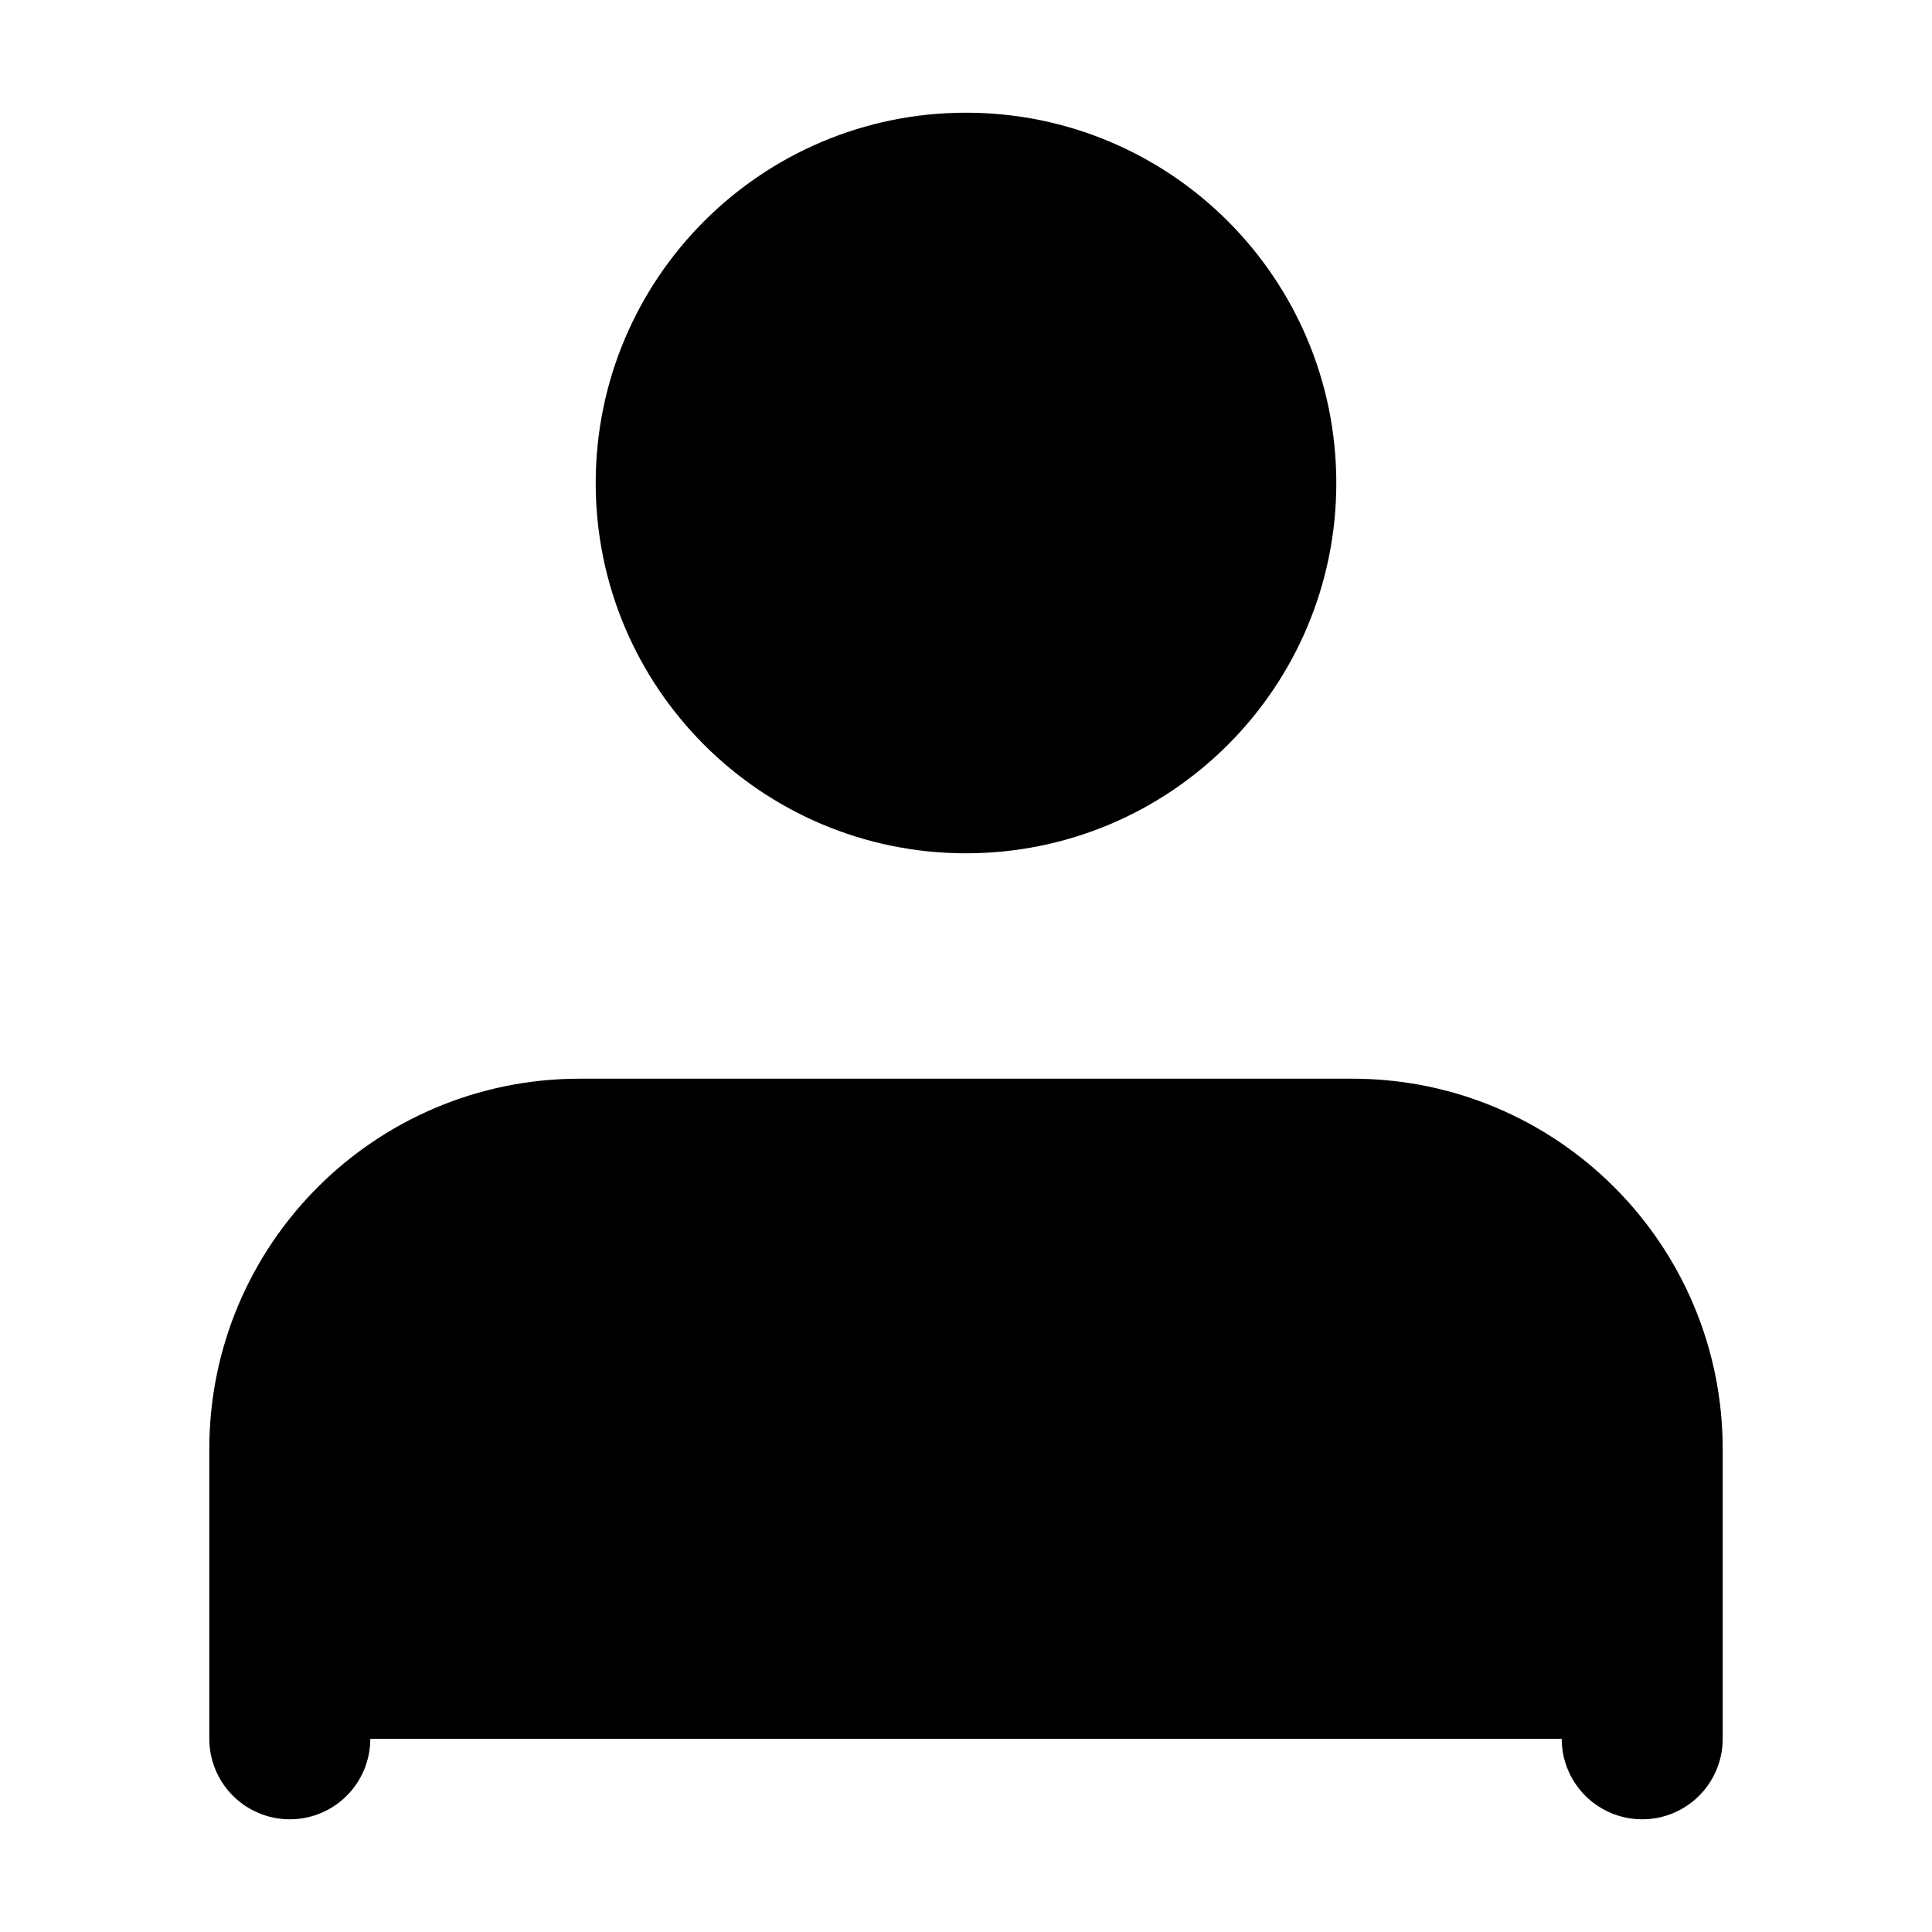
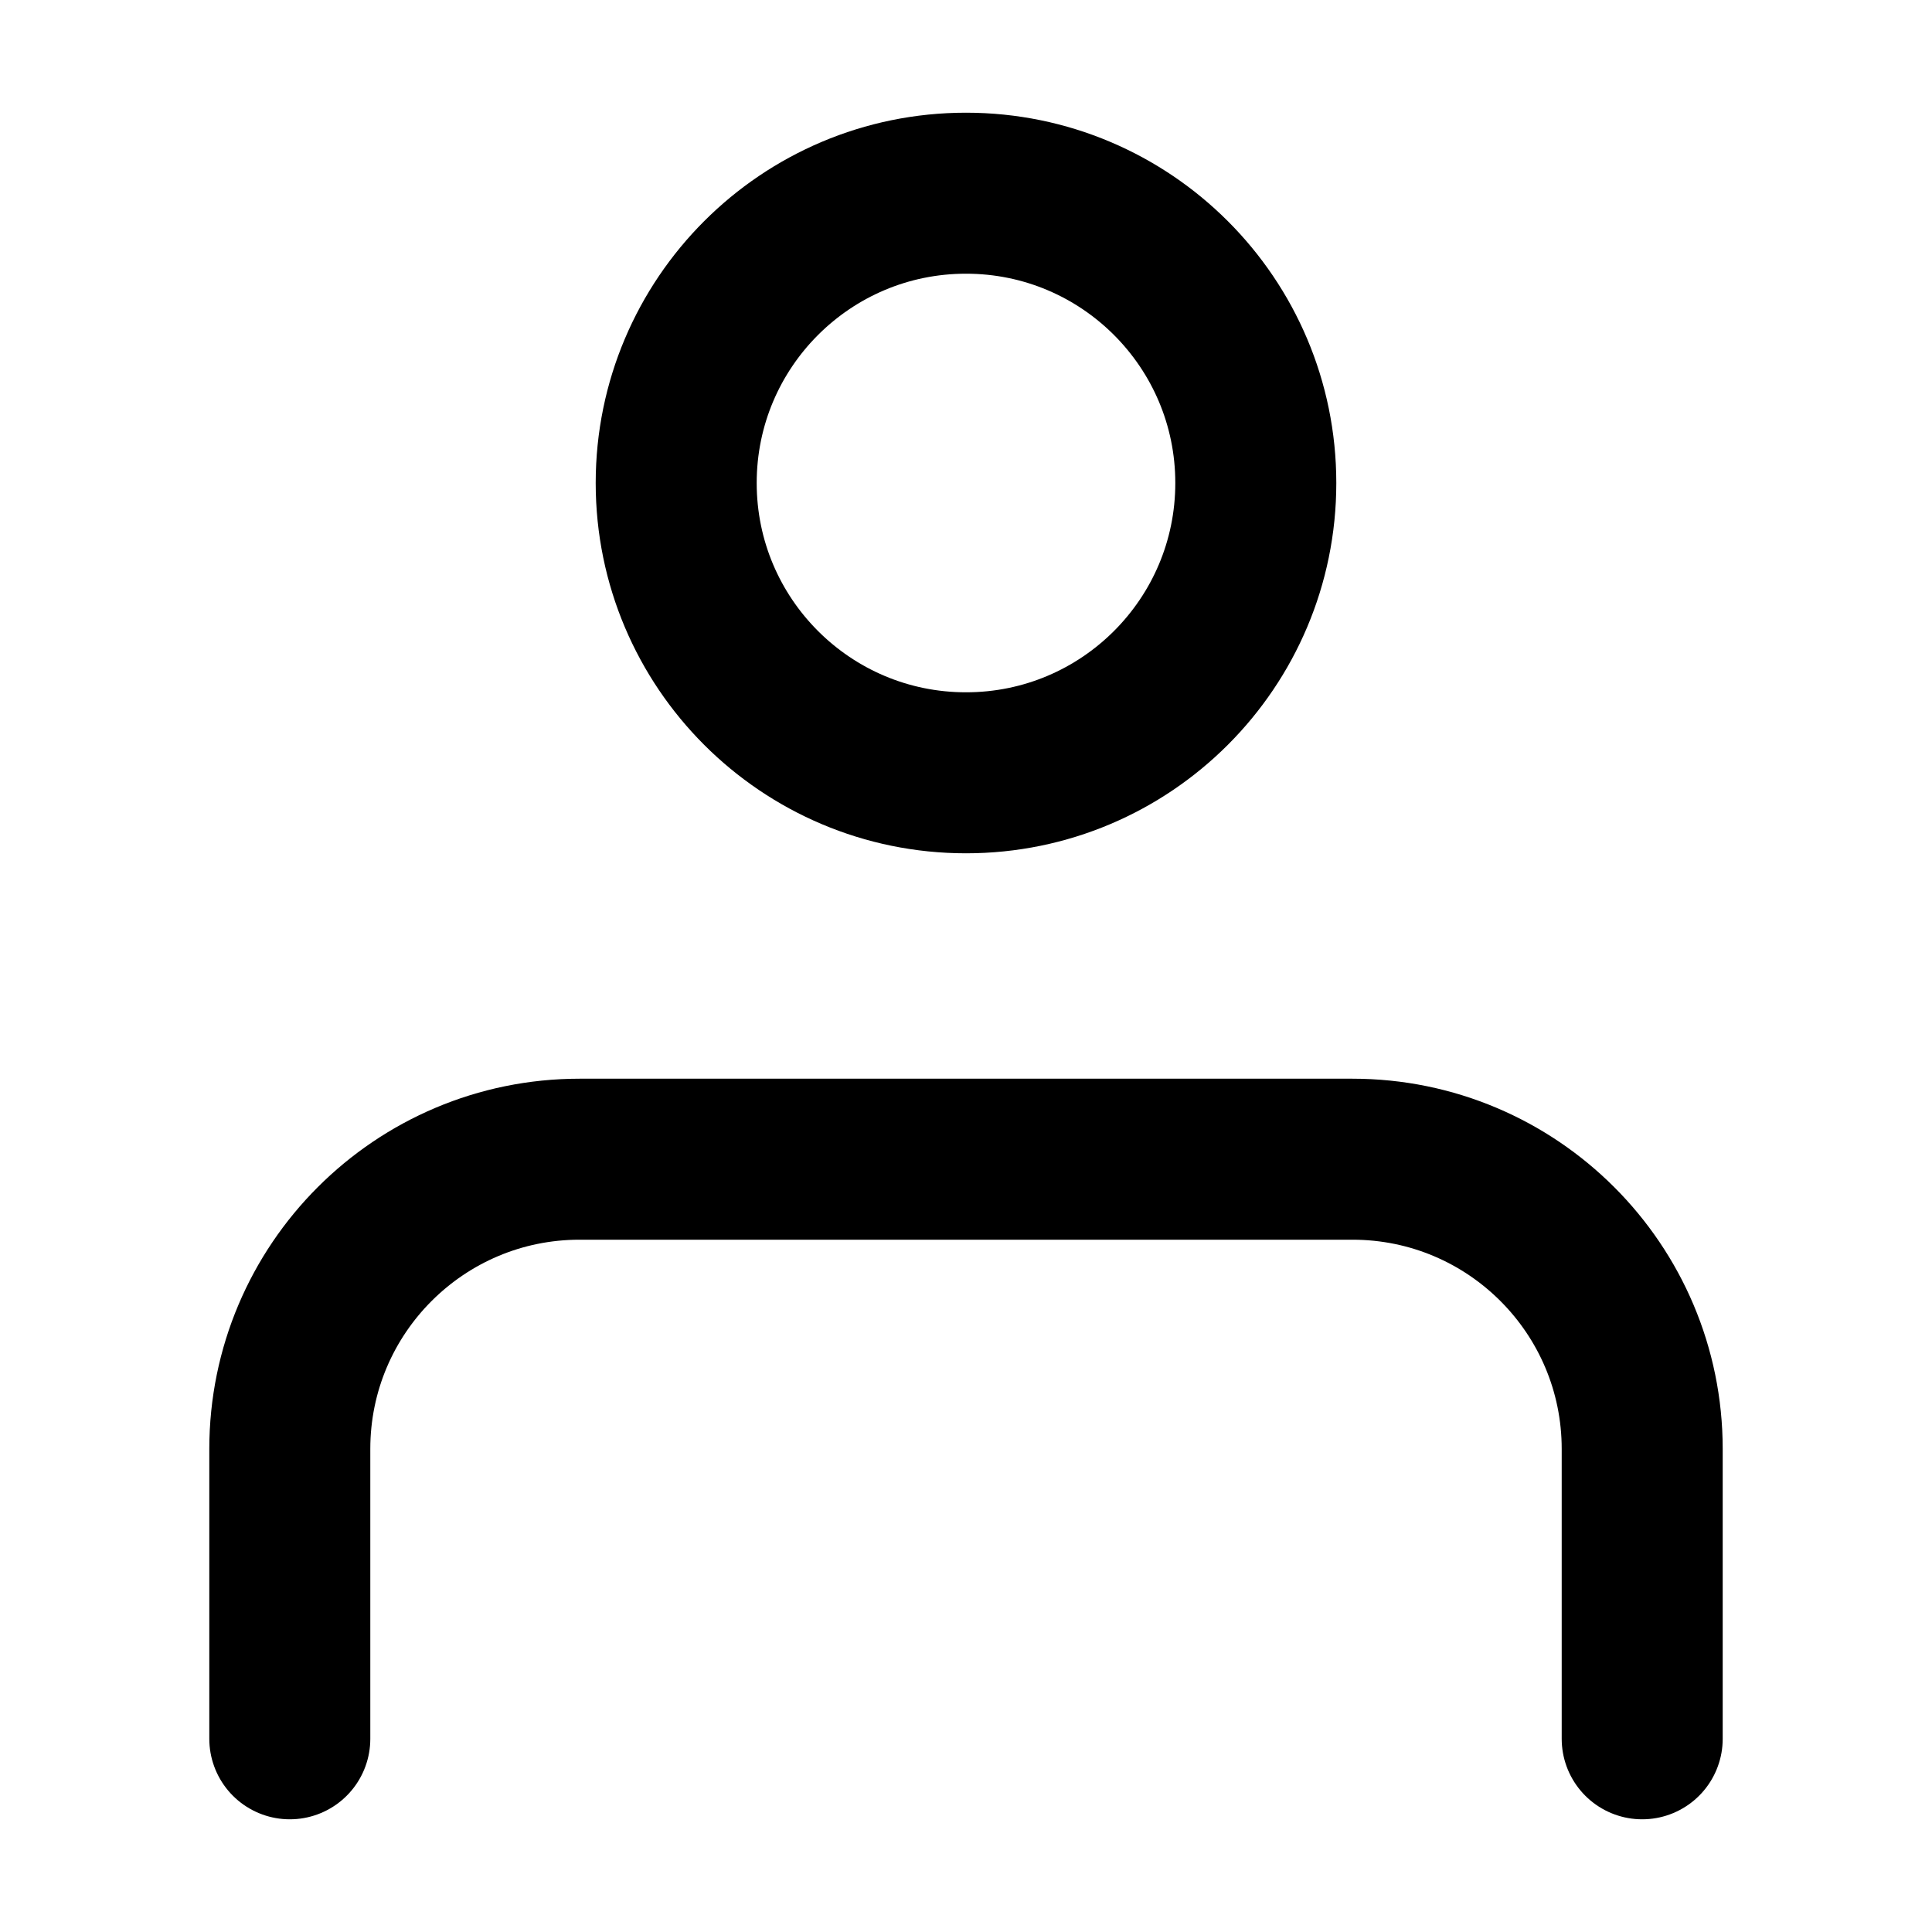
- <svg xmlns="http://www.w3.org/2000/svg" fill="currentColor" viewBox="0 0 24 24">
-   <path stroke="currentColor" stroke-linecap="round" stroke-linejoin="round" stroke-width="2" d="M20.4 21.6V18a3.6 3.6 0 0 0-3.6-3.6H7.2A3.6 3.6 0 0 0 3.6 18v3.6M15.6 6a3.6 3.6 0 1 1-7.2 0 3.6 3.6 0 0 1 7.2 0Z" />
+ <svg xmlns="http://www.w3.org/2000/svg" viewBox="0 0 24 24" fill="none">
+   <path stroke="currentColor" stroke-linecap="round" stroke-linejoin="round" stroke-width="2" d="M20.4 21.6V18a3.6 3.6 0 0 0-3.6-3.6H7.2A3.6 3.6 0 0 0 3.6 18v3.6M15.6 6a3.6 3.6 0 1 1-7.2 0 3.6 3.6 0 0 1 7.2 0Z" fill="none" />
</svg>
